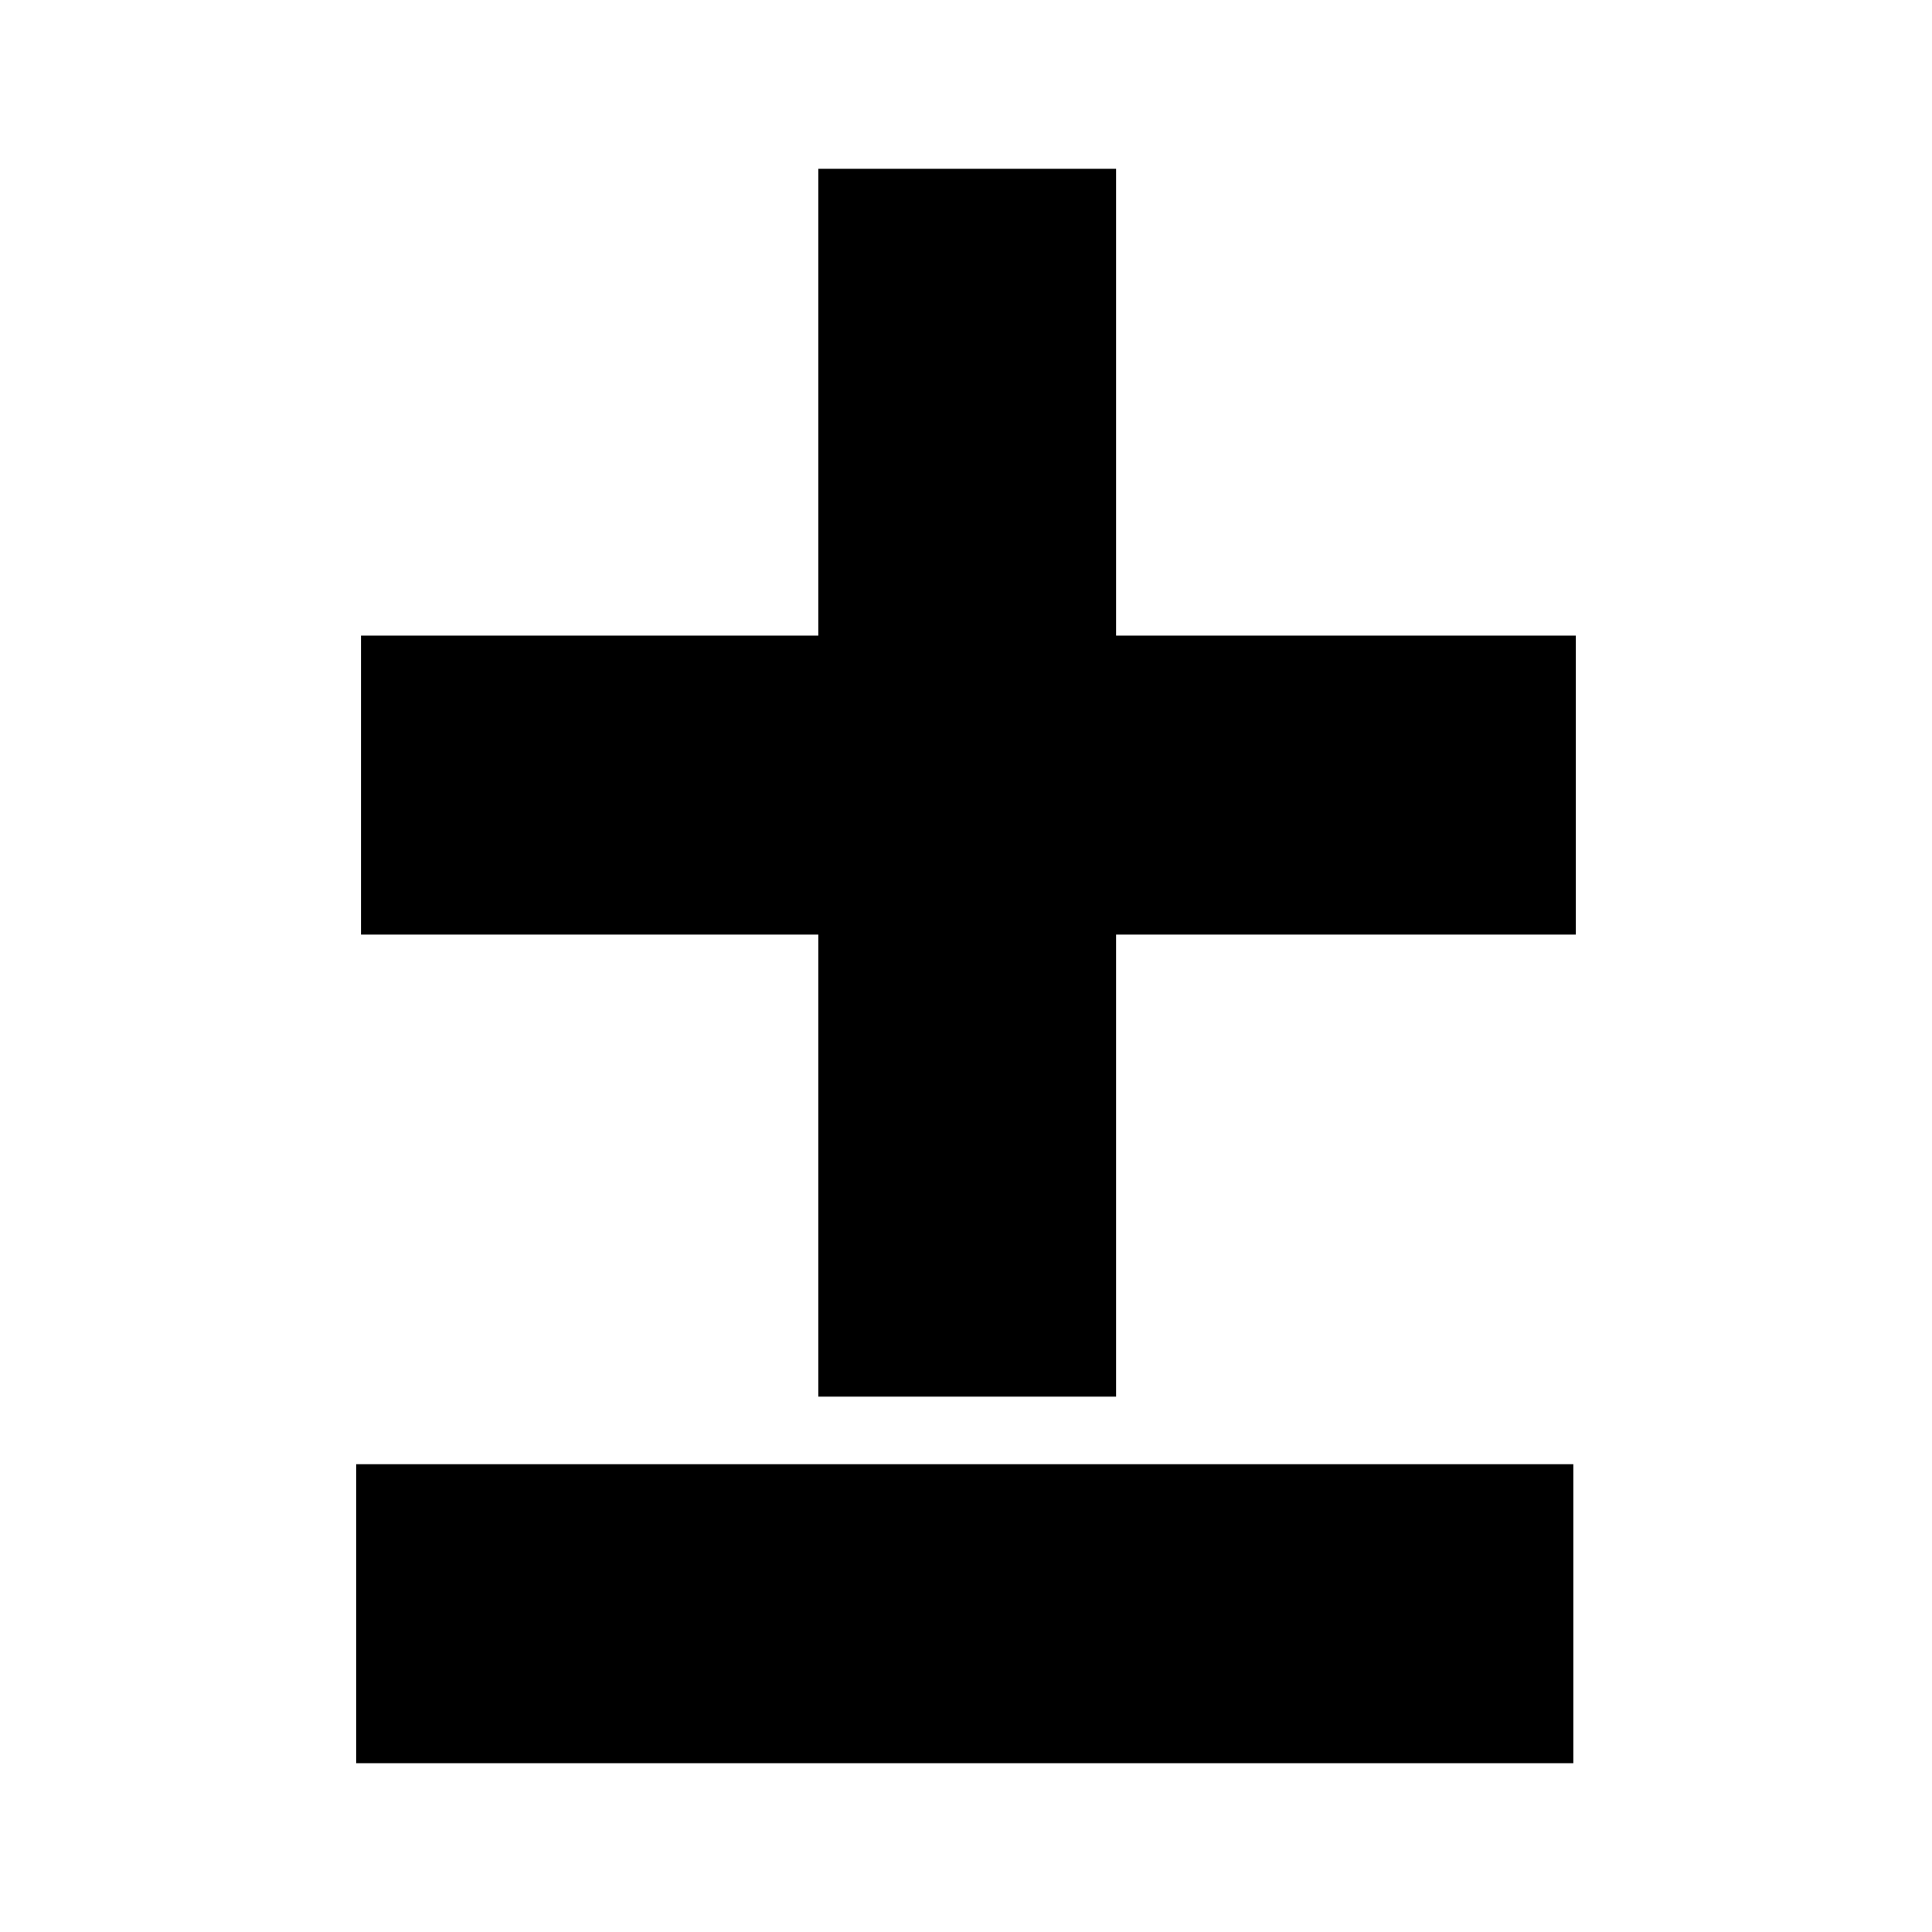
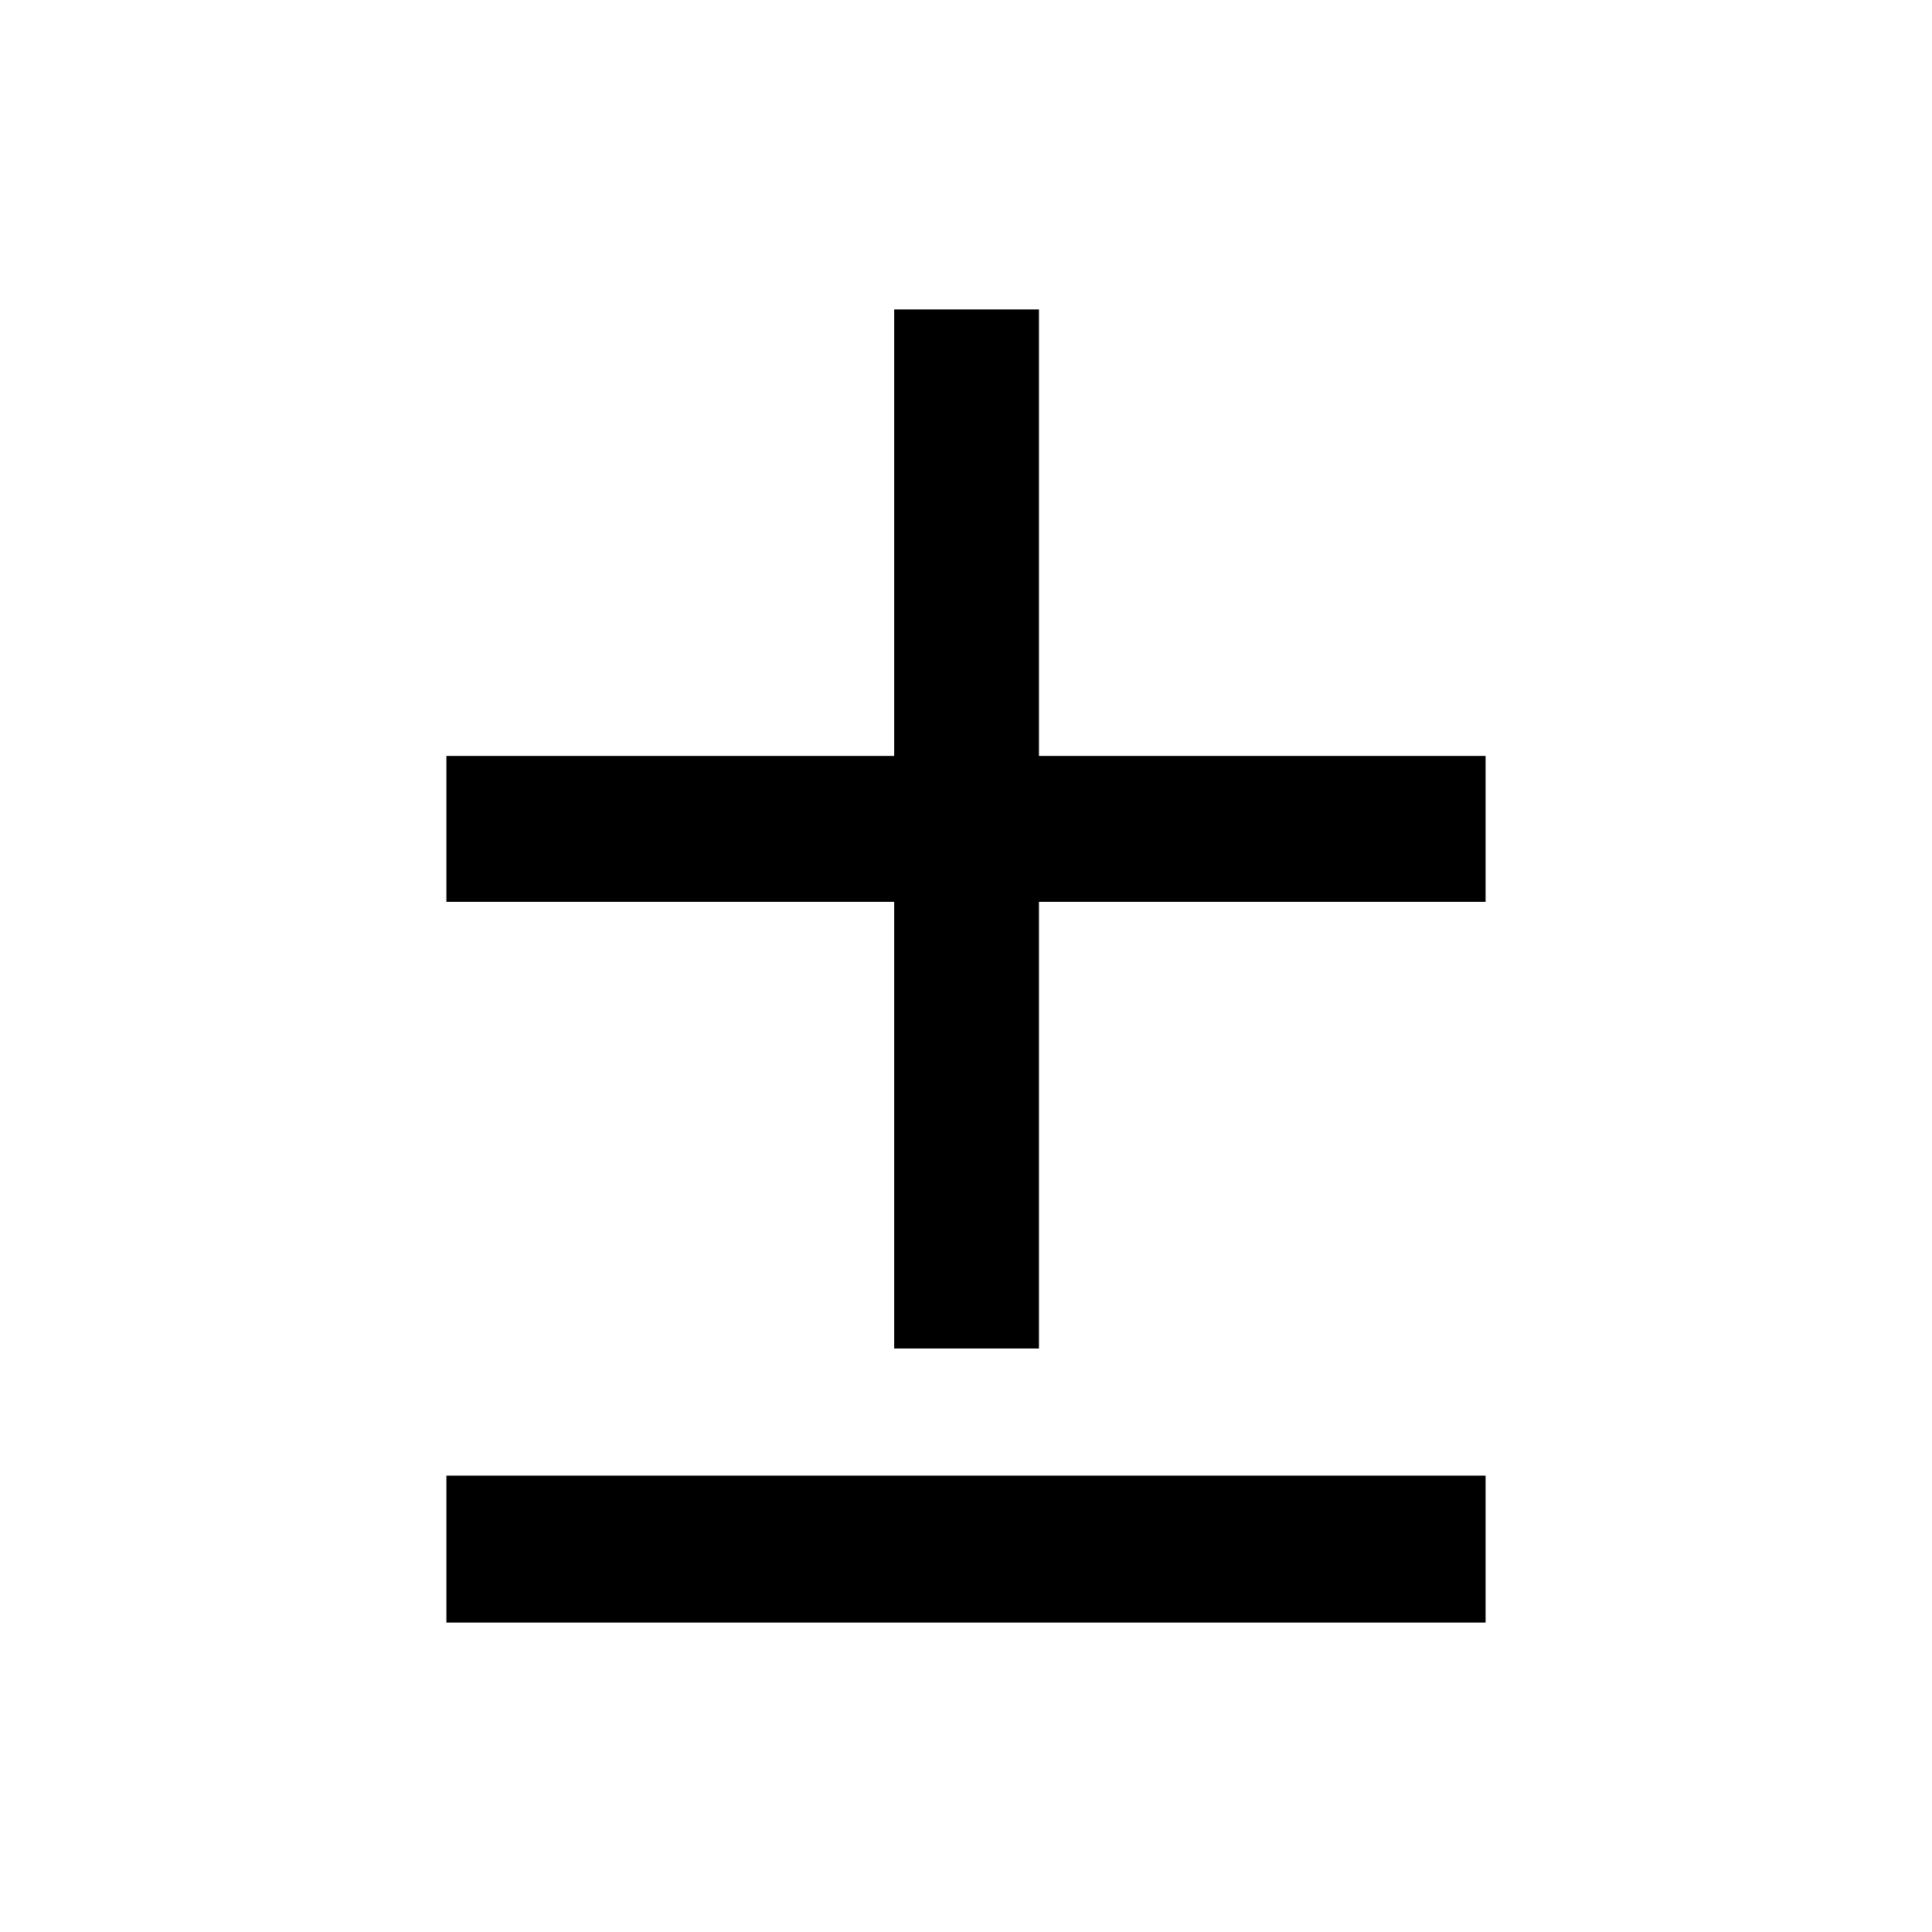
<svg xmlns="http://www.w3.org/2000/svg" width="1024" height="1024" viewBox="0 0 1024 1024">
  <g id="pm">
-     <path d="M818.91,919.53H203.82V791.06H818.91Zm1.27-439.17H576.55V725.25H448.73V480.36H206.35V351.89H448.73V104.47H576.55V351.89H820.18Z" style="stroke:#000;stroke-miterlimit:10;stroke-width:30px" />
+     <path d="M787.39,478H550.67V714.73H473.92V478H236.61V400.67H473.92V164h76.75V400.67H787.39Zm0,382H236.61V782.11H787.39Z" />
  </g>
</svg>
